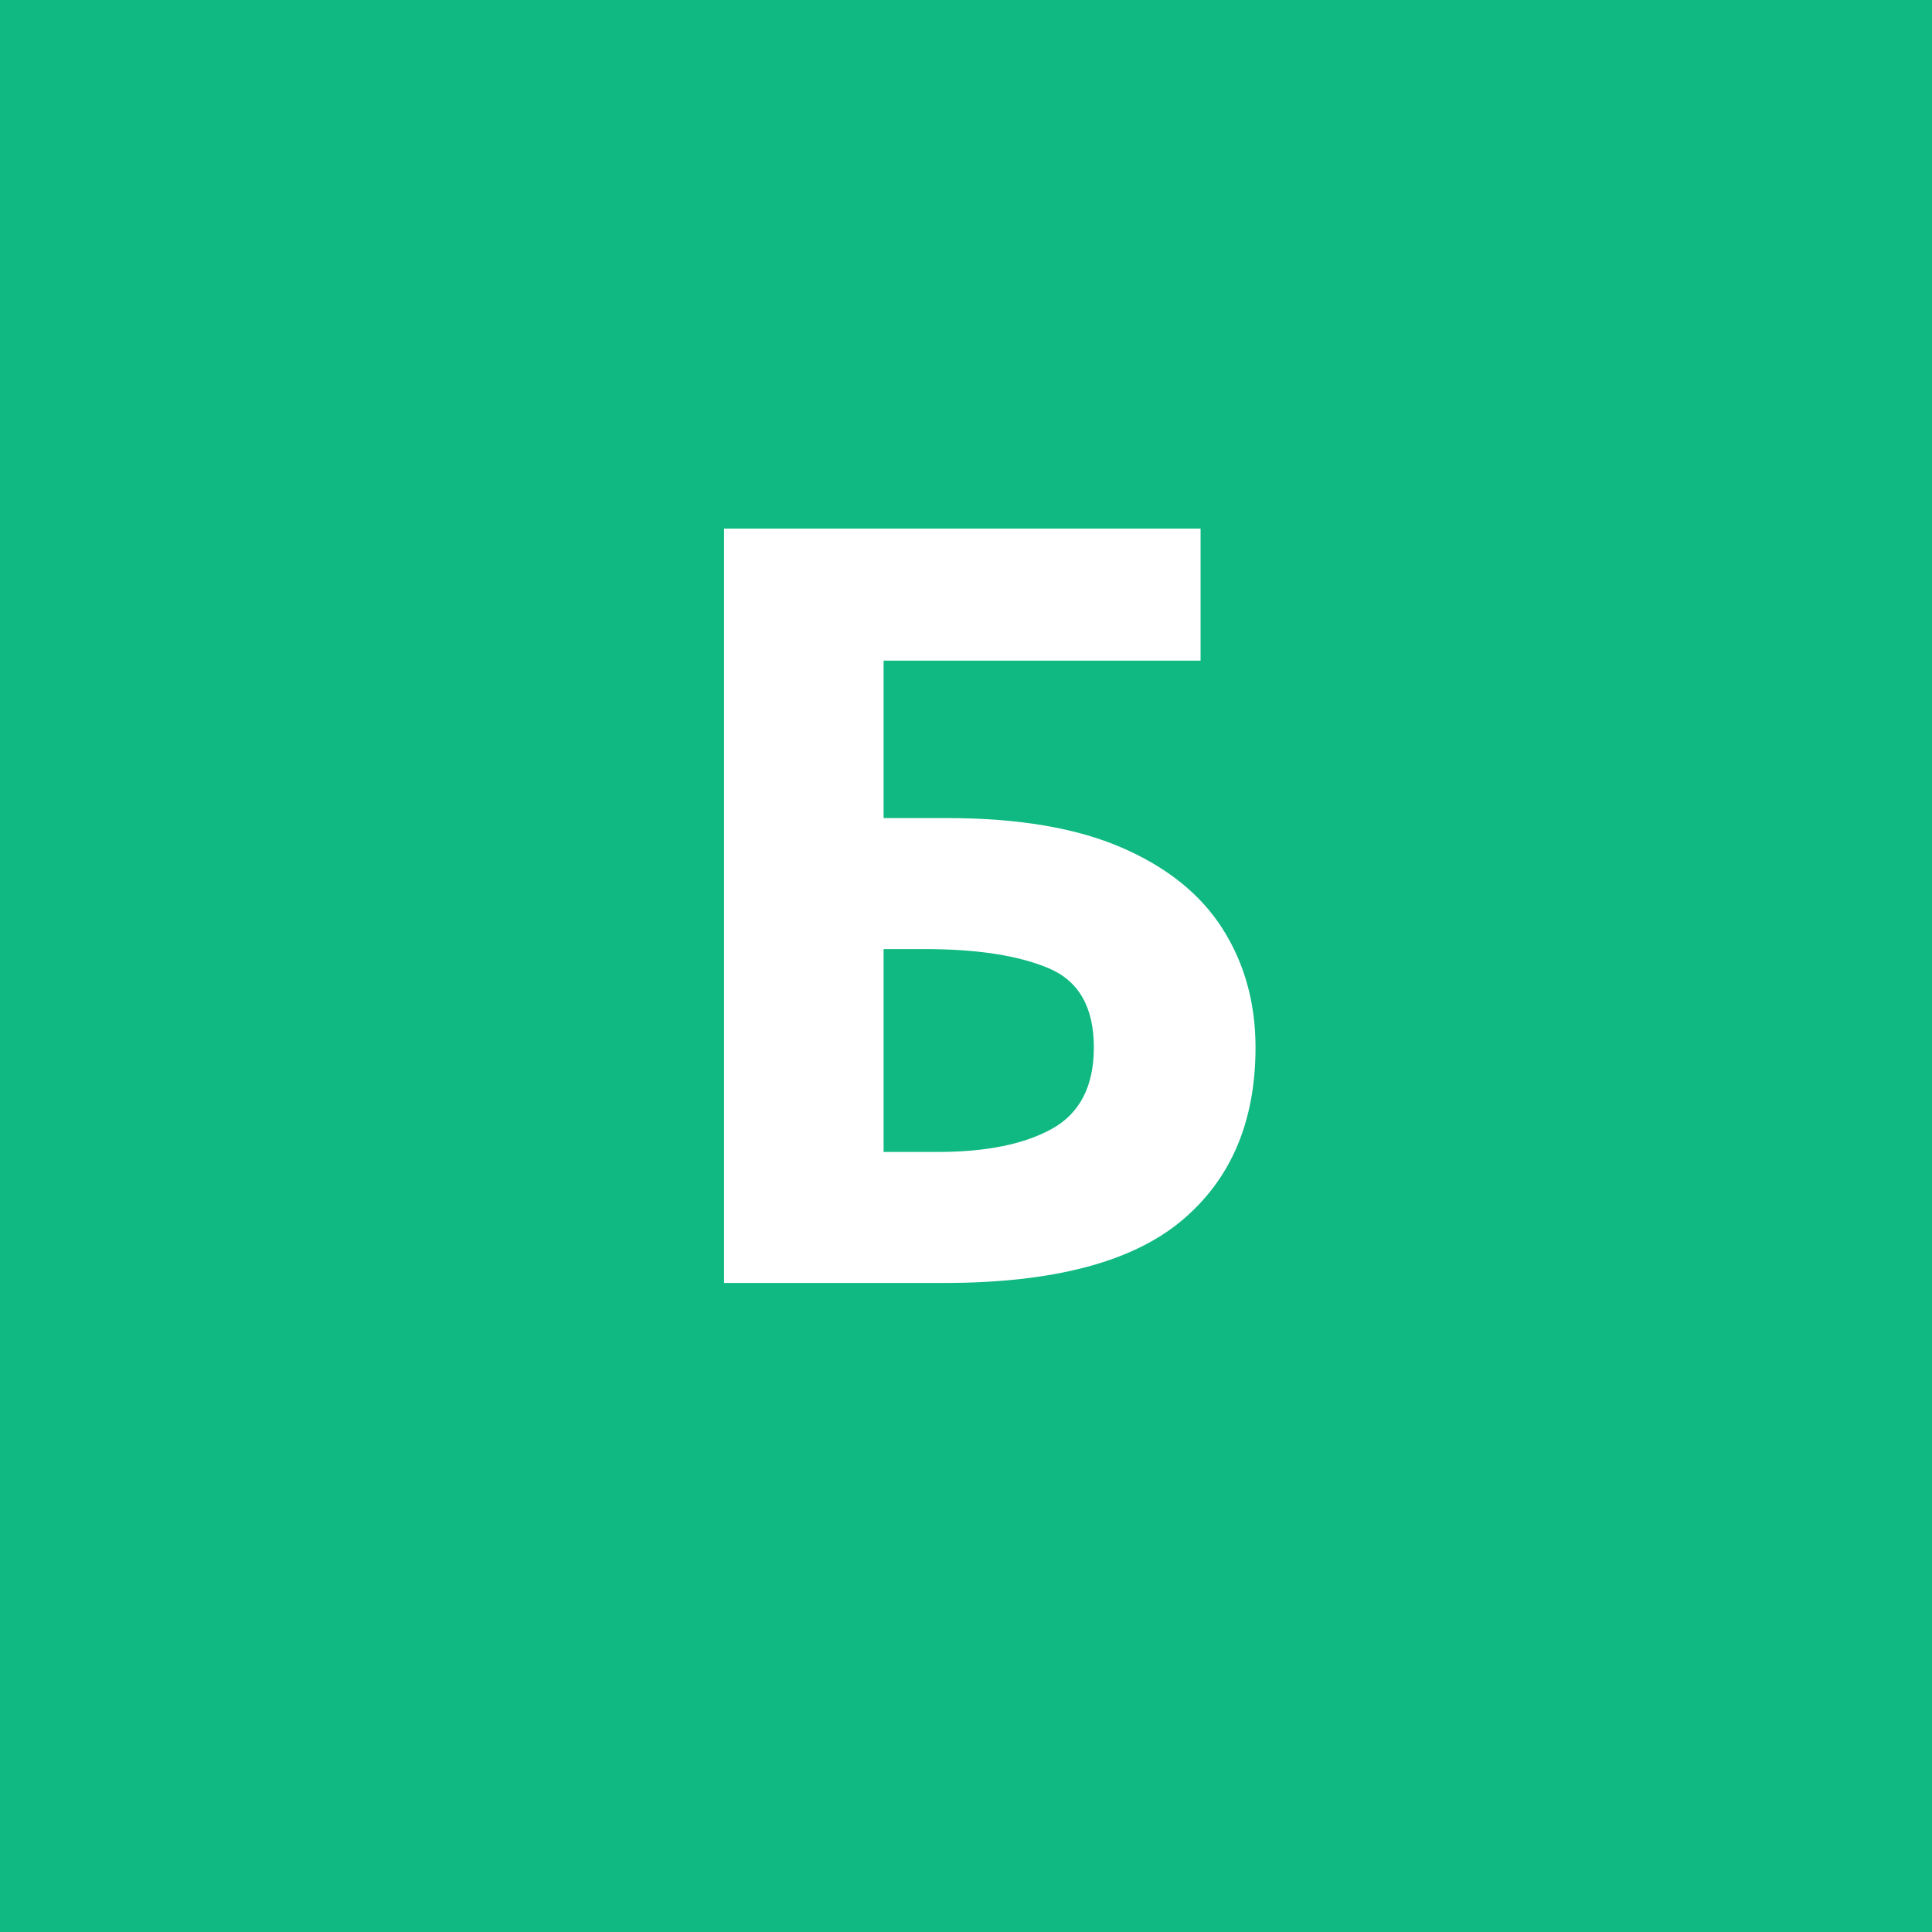
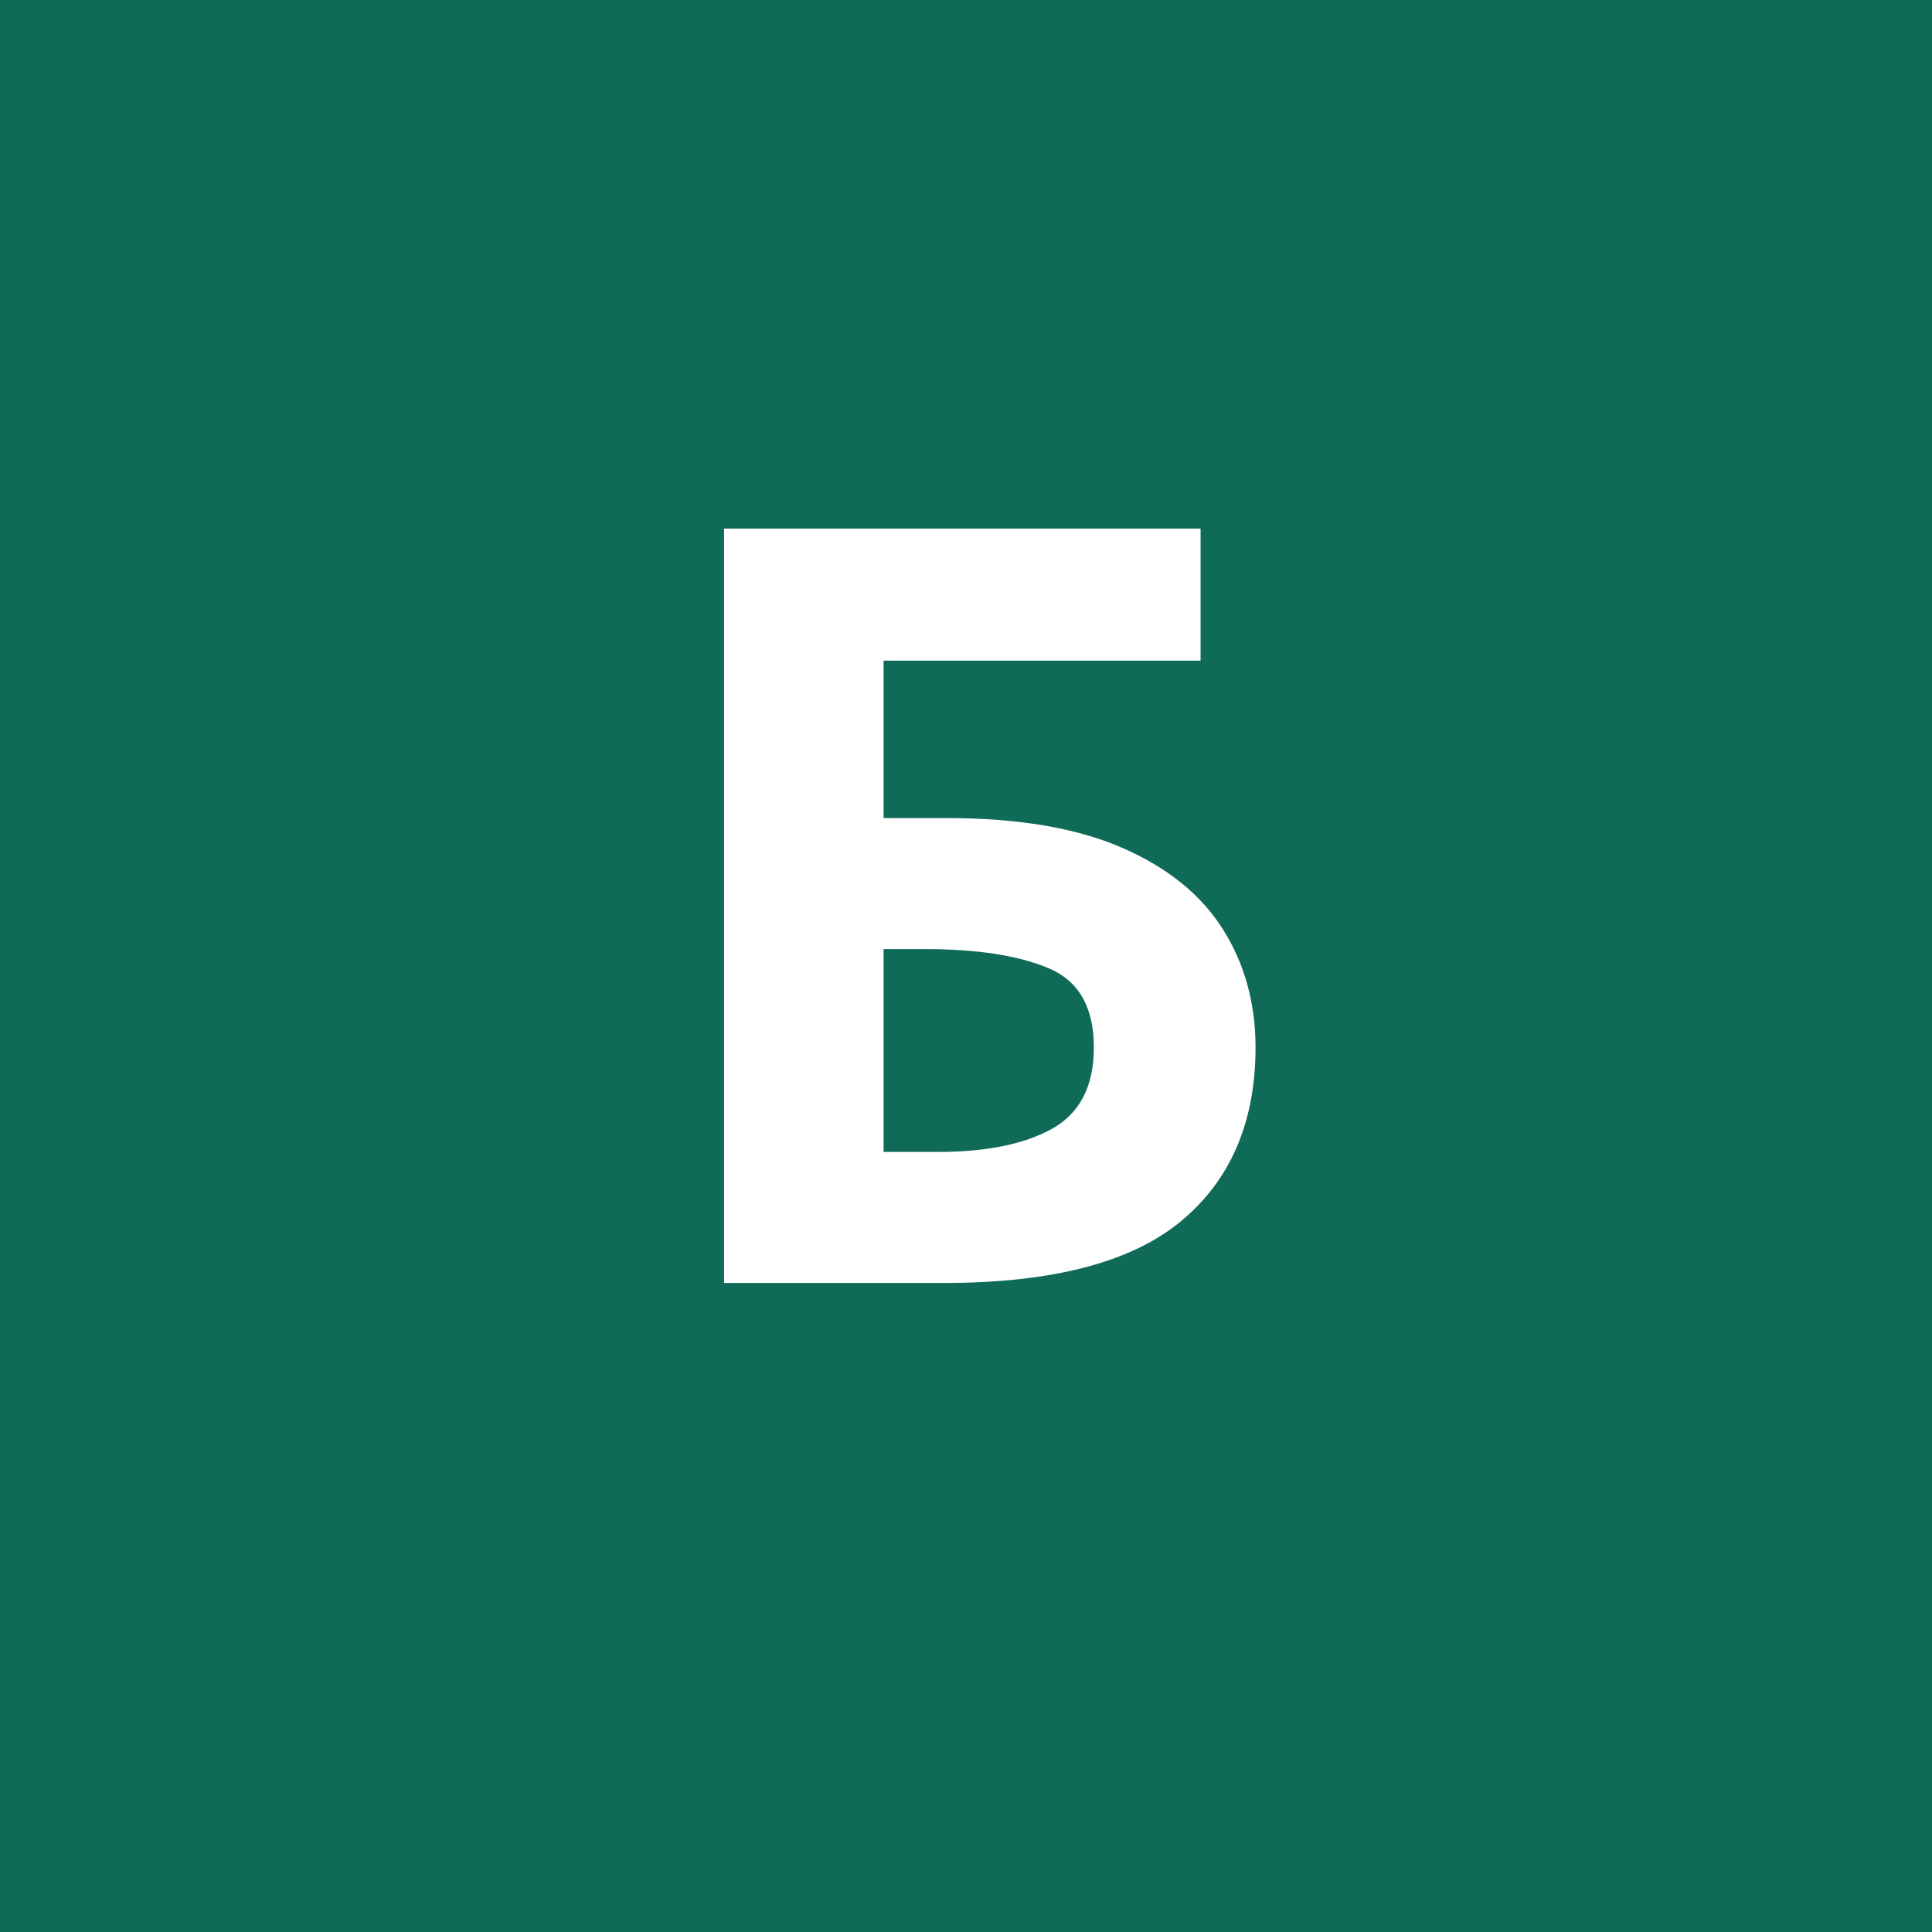
<svg xmlns="http://www.w3.org/2000/svg" viewBox="0 0 512 512">
-   <rect width="512" height="512" fill="#10b981" />
+   <rect width="512" height="512" fill="#0f6b57" />
  <text x="256" y="340" font-family="sans-serif" font-size="280" font-weight="bold" fill="#ffffff" text-anchor="middle">Б</text>
</svg>
